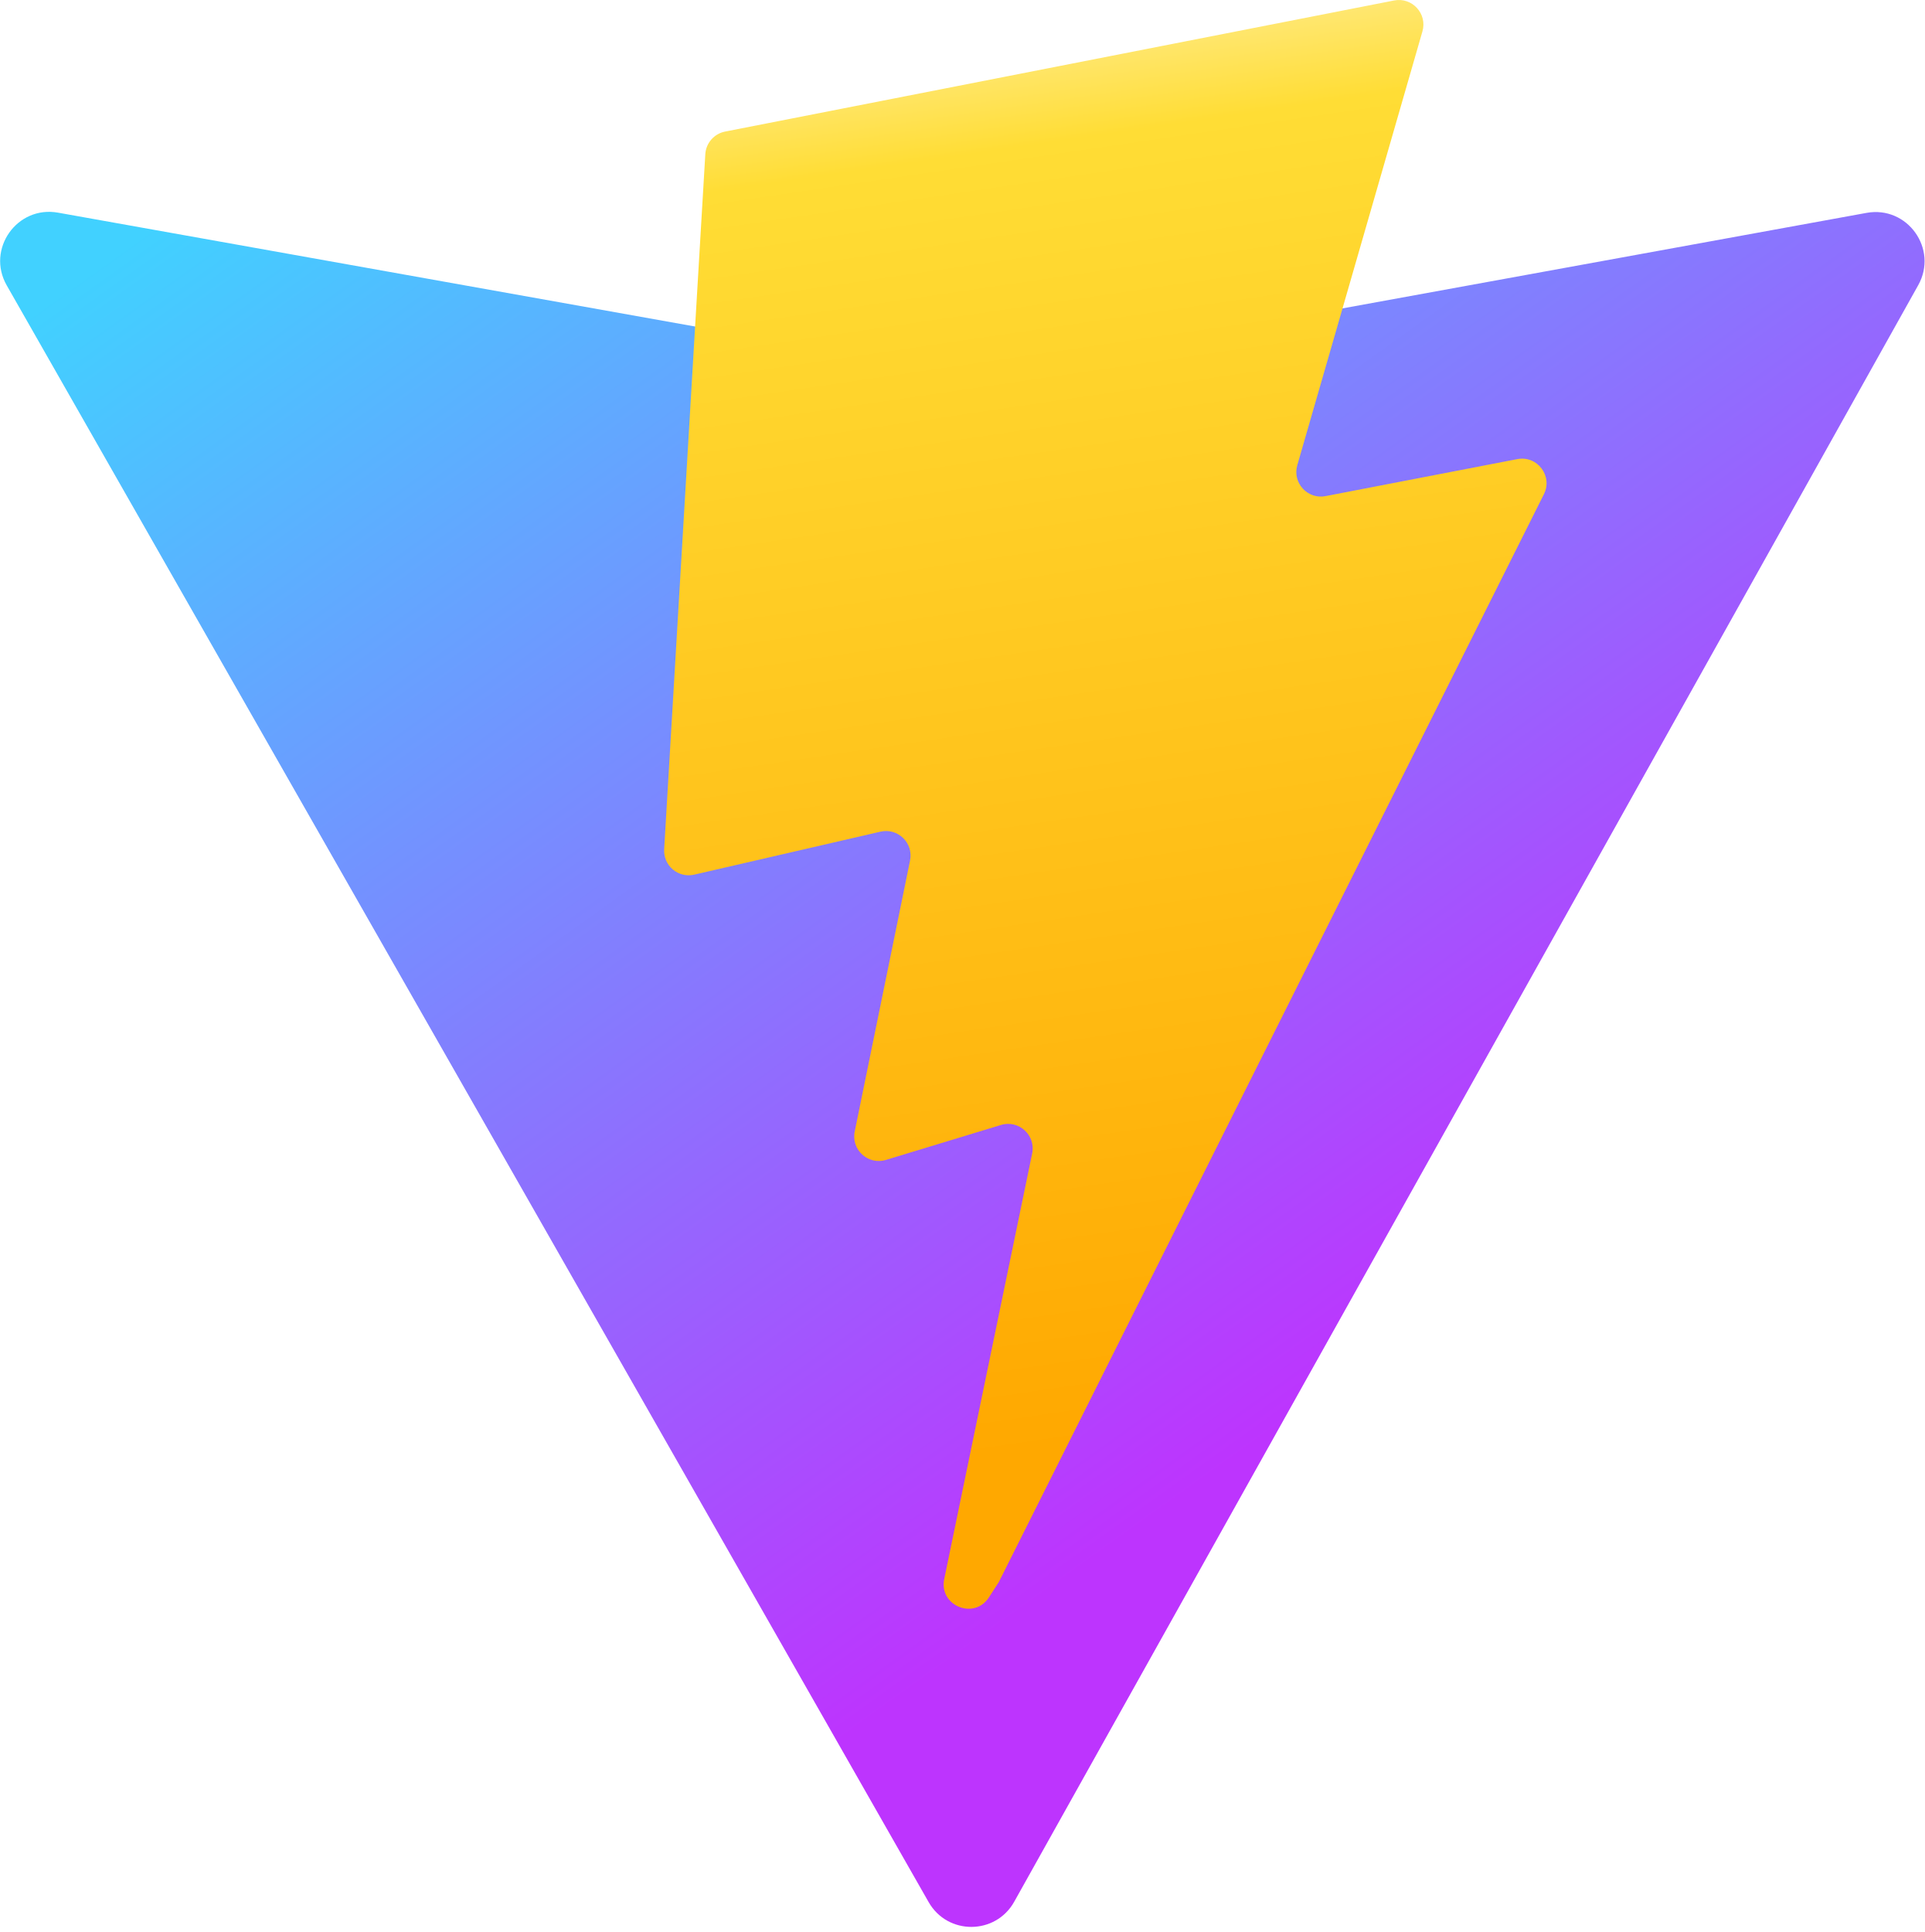
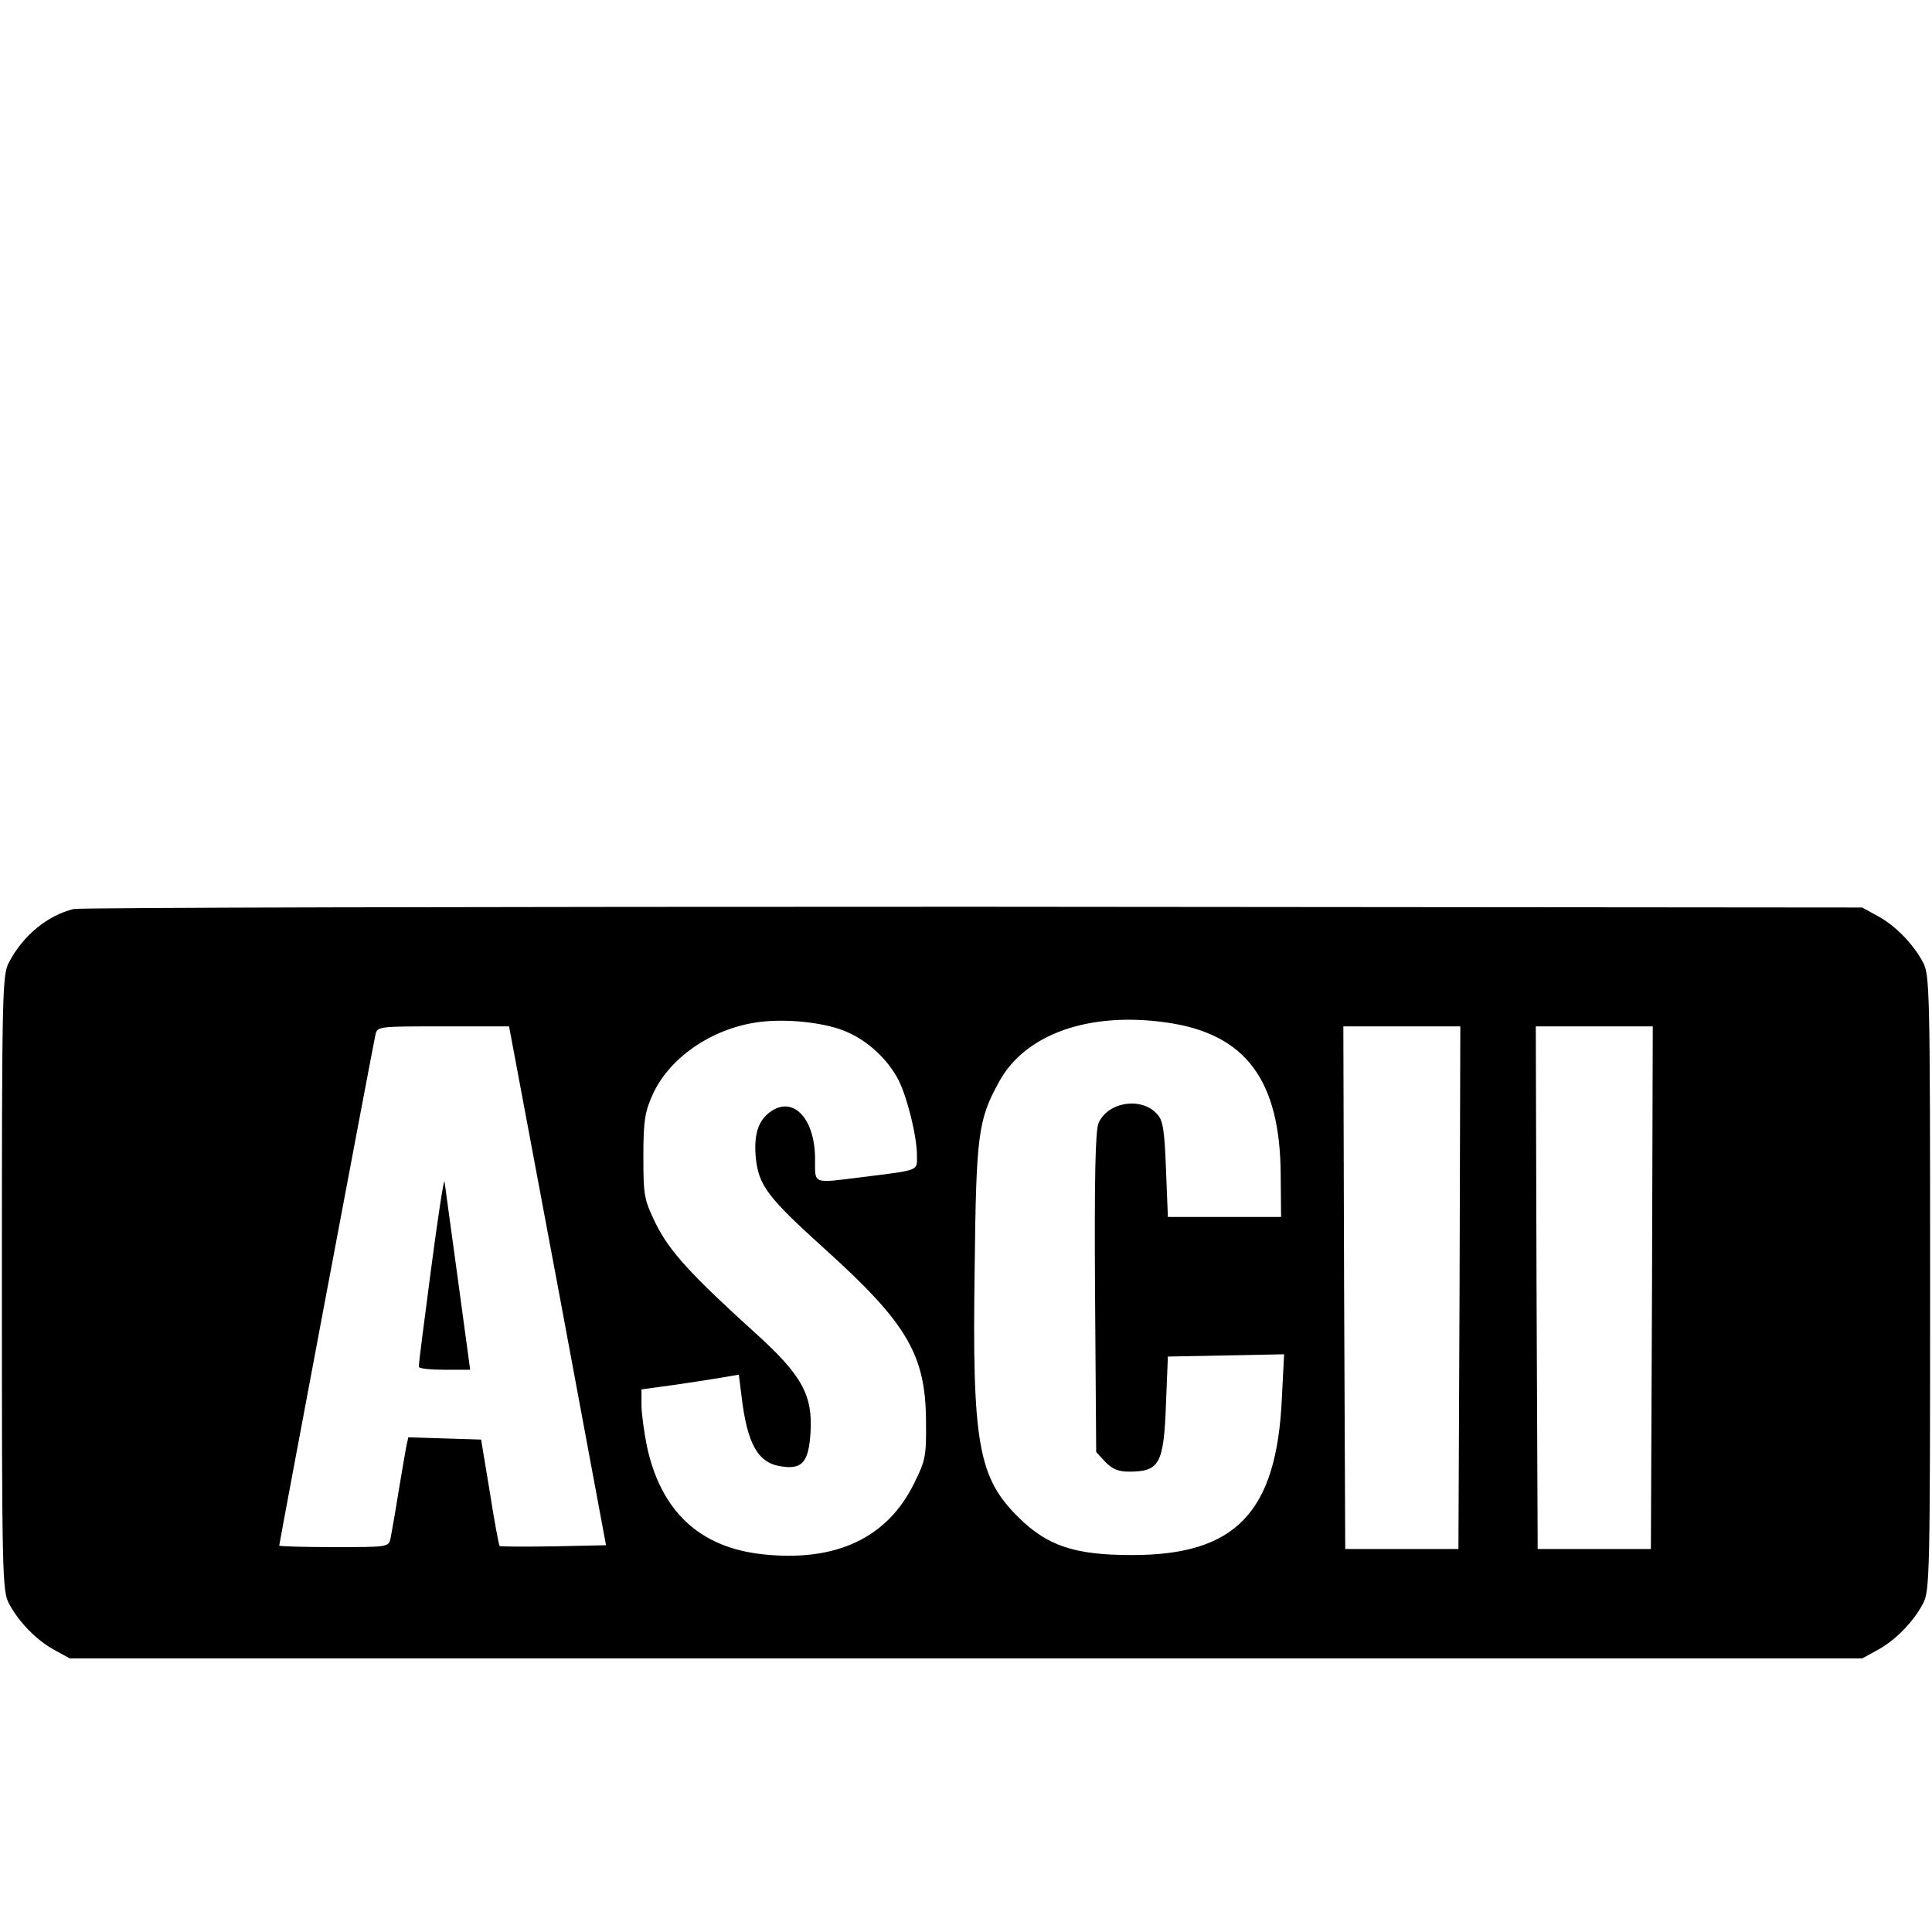
- <svg xmlns="http://www.w3.org/2000/svg" aria-hidden="true" role="img" class="iconify iconify--logos" width="31.88" height="32" preserveAspectRatio="xMidYMid meet" viewBox="0 0 256 257">
-   <defs>
-     <linearGradient id="IconifyId1813088fe1fbc01fb466" x1="-.828%" x2="57.636%" y1="7.652%" y2="78.411%">
-       <stop offset="0%" stop-color="#41D1FF" />
-       <stop offset="100%" stop-color="#BD34FE" />
-     </linearGradient>
-     <linearGradient id="IconifyId1813088fe1fbc01fb467" x1="43.376%" x2="50.316%" y1="2.242%" y2="89.03%">
-       <stop offset="0%" stop-color="#FFEA83" />
-       <stop offset="8.333%" stop-color="#FFDD35" />
-       <stop offset="100%" stop-color="#FFA800" />
-     </linearGradient>
-   </defs>
-   <path fill="url(#IconifyId1813088fe1fbc01fb466)" d="M255.153 37.938L134.897 252.976c-2.483 4.44-8.862 4.466-11.382.048L.875 37.958c-2.746-4.814 1.371-10.646 6.827-9.67l120.385 21.517a6.537 6.537 0 0 0 2.322-.004l117.867-21.483c5.438-.991 9.574 4.796 6.877 9.62Z" />
-   <path fill="url(#IconifyId1813088fe1fbc01fb467)" d="M185.432.063L96.44 17.501a3.268 3.268 0 0 0-2.634 3.014l-5.474 92.456a3.268 3.268 0 0 0 3.997 3.378l24.777-5.718c2.318-.535 4.413 1.507 3.936 3.838l-7.361 36.047c-.495 2.426 1.782 4.5 4.151 3.78l15.304-4.649c2.372-.72 4.652 1.36 4.15 3.788l-11.698 56.621c-.732 3.542 3.979 5.473 5.943 2.437l1.313-2.028l72.516-144.72c1.215-2.423-.88-5.186-3.54-4.672l-25.505 4.922c-2.396.462-4.435-1.77-3.759-4.114l16.646-57.705c.677-2.35-1.37-4.583-3.769-4.113Z" />
+ <svg xmlns="http://www.w3.org/2000/svg" version="1.0" width="512pt" height="512pt" viewBox="0 0 512 512" preserveAspectRatio="xMidYMid meet">
+   <g transform="translate(0,512) scale(0.1,-0.1)" fill="#000000" stroke="none">
+     <path d="M195 2711 c-69 -17 -134 -70 -171 -141 -18 -33 -19 -74 -19 -850 0 -776 1 -817 19 -850 26 -49 74 -98 121 -123 l40 -22 2375 0 2375 0 40 22 c47 25 95 74 121 123 18 33 19 74 19 850 0 776 -1 817 -19 850 -26 49 -74 98 -121 123 l-40 22 -2355 2 c-1295 0 -2368 -2 -2385 -6z m2050 -326 c57 -25 108 -73 136 -127 23 -45 49 -149 49 -200 0 -42 10 -38 -149 -58 -129 -16 -121 -19 -121 48 0 105 -55 167 -115 128 -35 -23 -48 -61 -42 -125 8 -73 31 -104 184 -242 216 -195 266 -279 267 -454 1 -94 -1 -105 -32 -167 -71 -144 -207 -208 -401 -187 -167 18 -270 114 -307 288 -7 36 -14 85 -14 107 l0 42 88 12 c48 7 106 16 129 20 l41 7 7 -56 c15 -127 43 -178 105 -187 56 -9 73 11 78 90 6 99 -23 152 -146 263 -170 154 -228 217 -264 290 -31 64 -33 73 -33 178 0 94 4 118 24 163 46 103 167 183 296 195 75 7 169 -5 220 -28z m848 25 c209 -30 300 -153 301 -405 l1 -110 -150 0 -150 0 -5 126 c-4 105 -8 131 -24 147 -41 46 -131 32 -155 -25 -8 -21 -11 -139 -9 -450 l3 -421 24 -26 c18 -19 35 -26 62 -26 82 0 93 19 99 180 l5 125 154 3 154 3 -6 -118 c-14 -302 -123 -415 -399 -414 -149 0 -222 24 -298 99 -108 106 -124 197 -117 664 4 350 9 390 64 490 69 128 240 188 446 158z m-1737 -47 c4 -21 62 -330 129 -688 l121 -650 -139 -3 c-77 -1 -141 -1 -143 1 -2 2 -14 66 -26 143 l-23 139 -97 3 -96 3 -6 -28 c-3 -15 -12 -71 -21 -123 -8 -52 -18 -105 -20 -117 -5 -23 -8 -23 -150 -23 -80 0 -145 2 -145 4 0 6 249 1328 255 1354 5 22 7 22 180 22 l174 0 7 -37z m2512 -655 l-3 -693 -150 0 -150 0 -3 693 -2 692 155 0 155 0 -2 -692z m510 0 l-3 -693 -150 0 -150 0 -3 693 -2 692 155 0 155 0 -2 -692z" />
+     <path d="M1142 1754 c-18 -137 -33 -252 -32 -256 0 -5 31 -8 68 -8 l68 0 -33 243 c-18 133 -34 248 -35 256 -2 7 -18 -98 -36 -235z" />
+   </g>
</svg>
